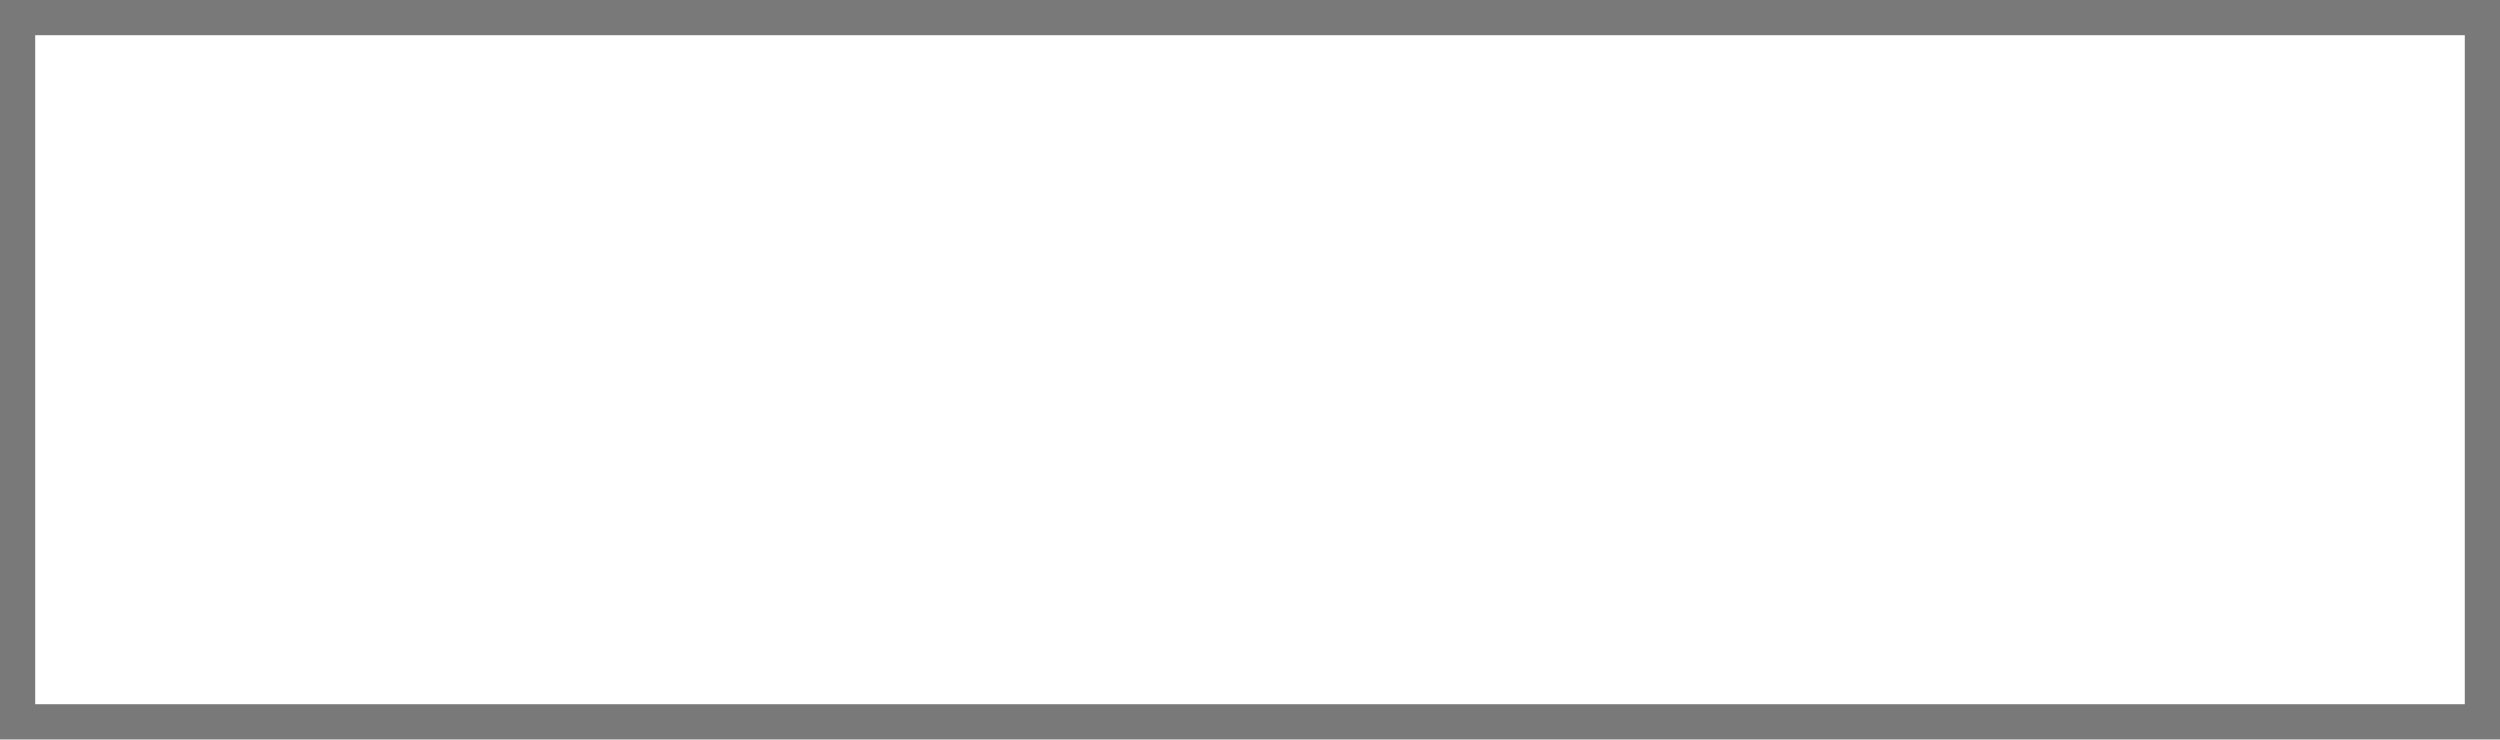
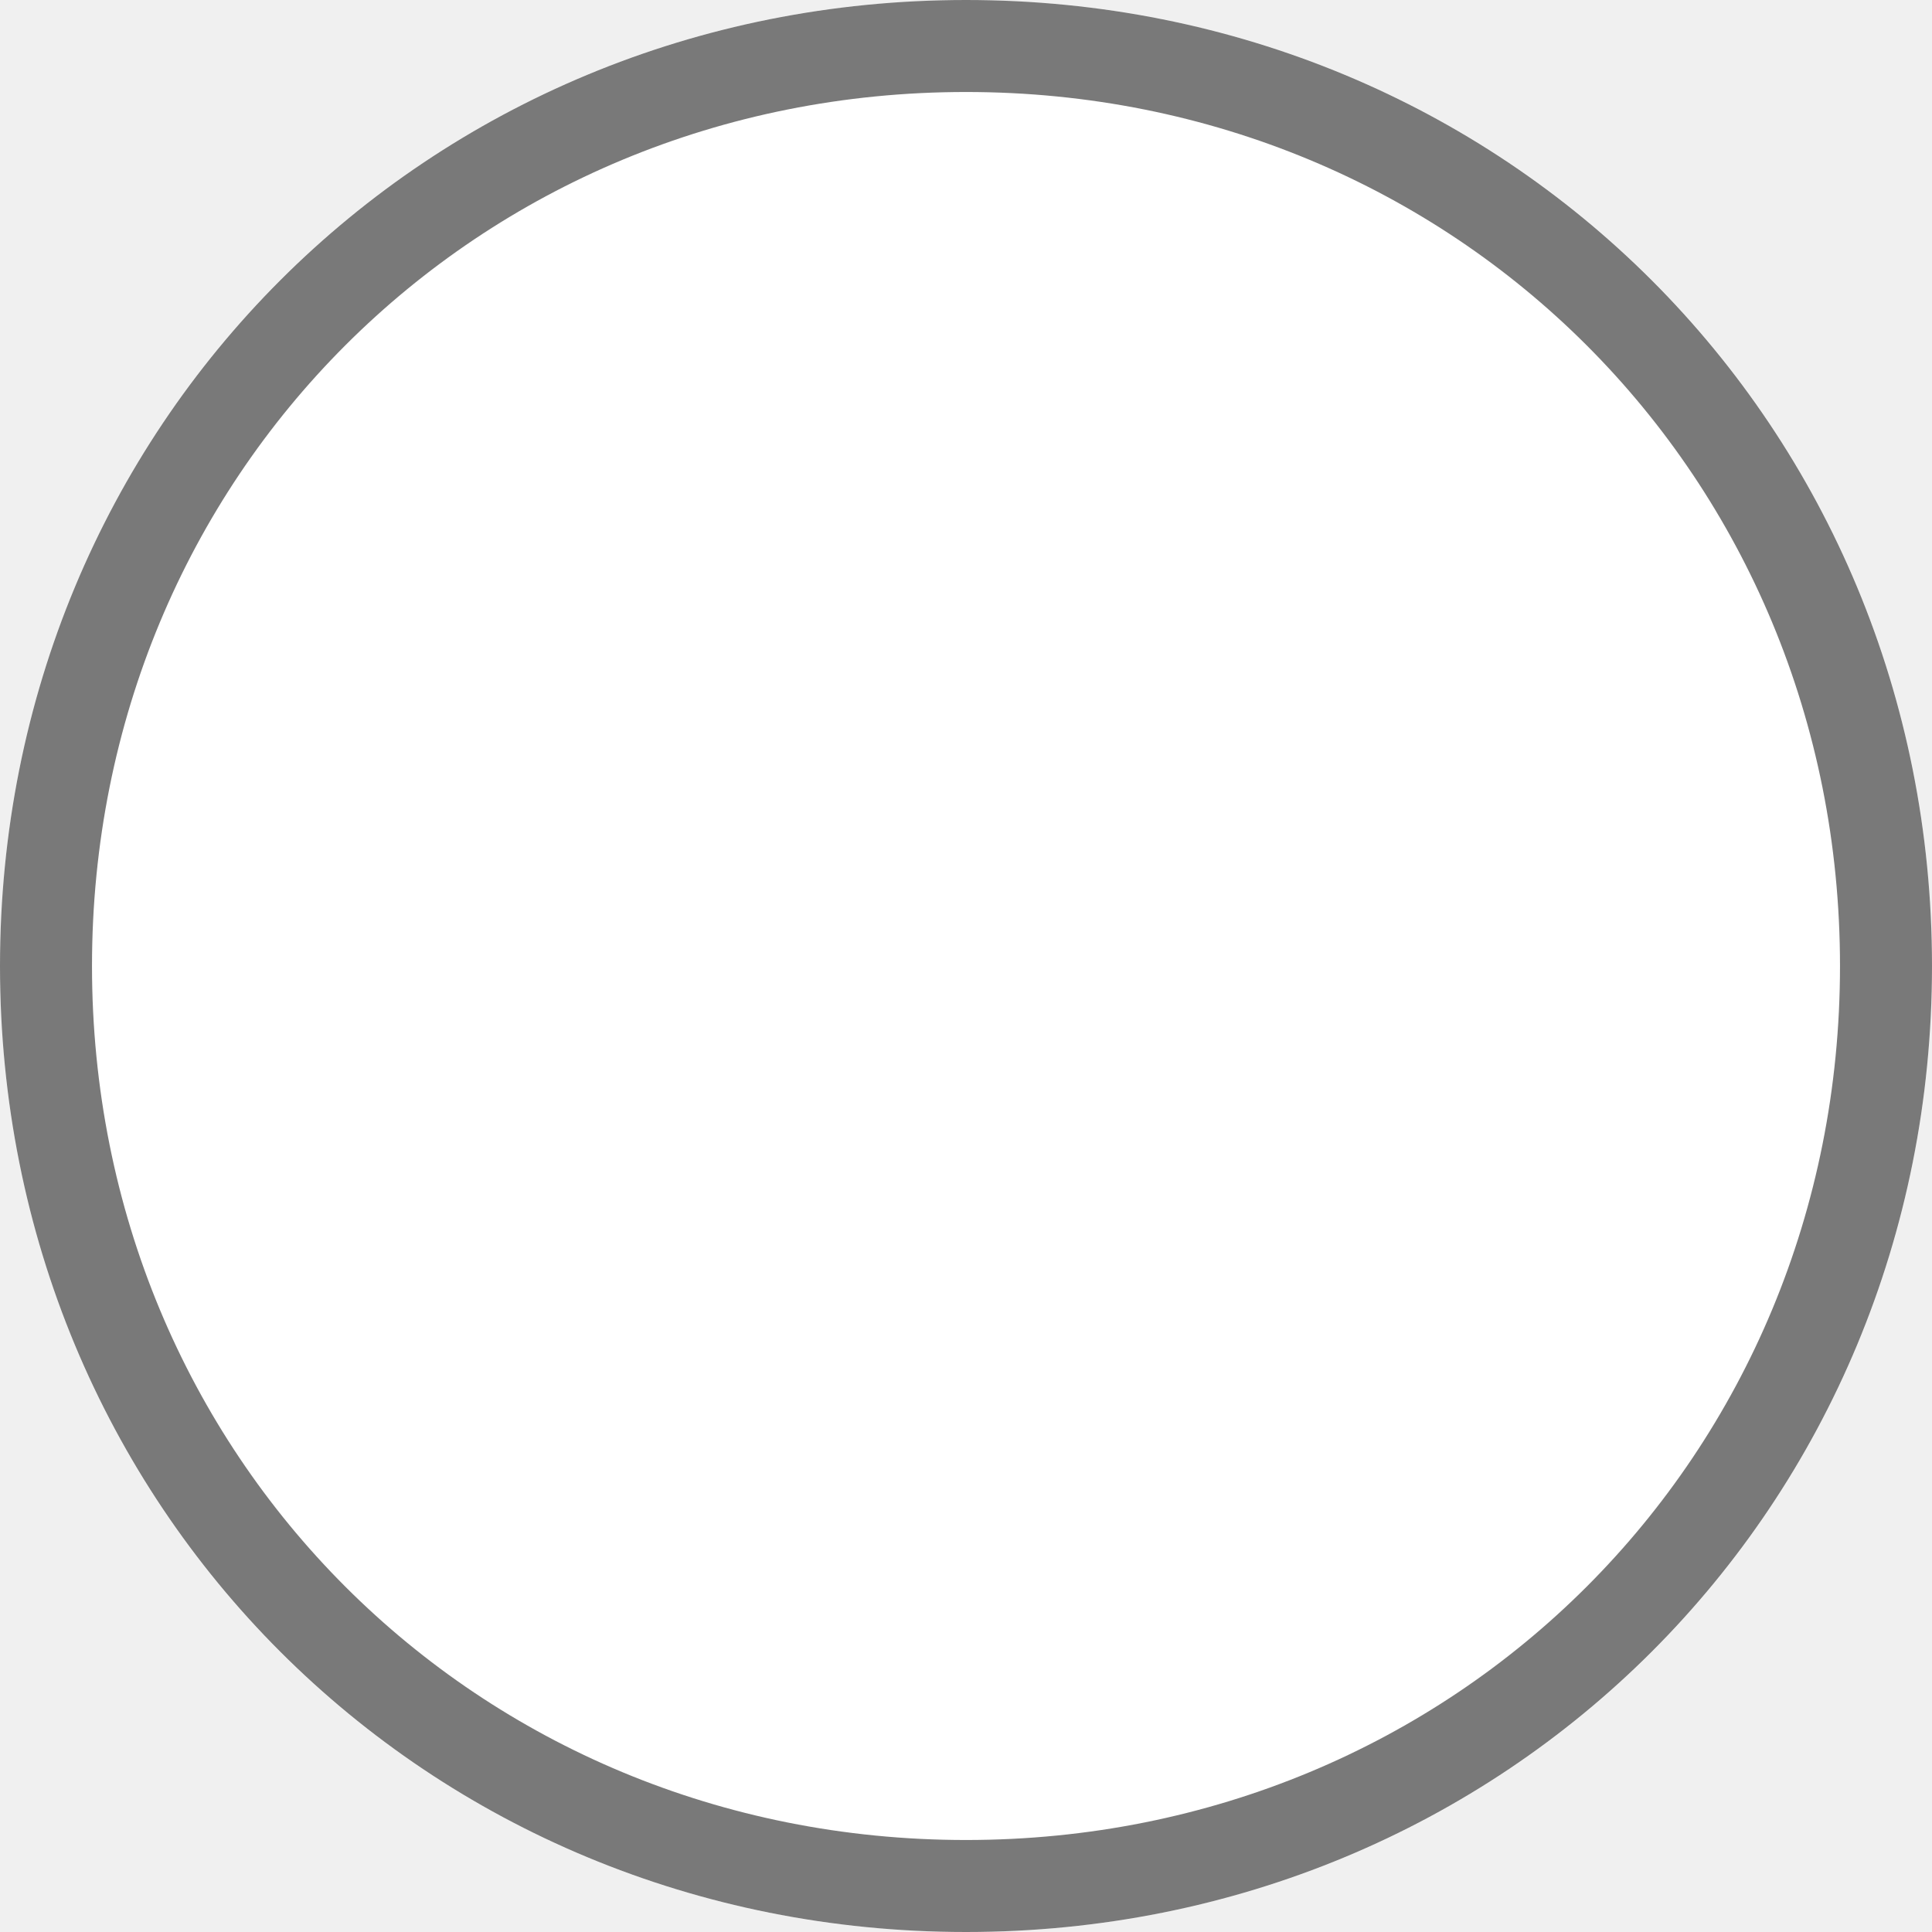
- <svg xmlns="http://www.w3.org/2000/svg" version="1.1" width="71px" height="21px">
-   <defs>
-     <mask fill="white" id="clip23">
-       <path d="M 0 21  L 0 0  L 71 0  L 71 21  L 38.885 21  L 0 21  Z " fill-rule="evenodd" />
-     </mask>
-   </defs>
-   <g transform="matrix(1 0 0 1 -310 -870 )">
-     <path d="M 0 21  L 0 0  L 71 0  L 71 21  L 38.885 21  L 0 21  Z " fill-rule="nonzero" fill="#ffffff" stroke="none" transform="matrix(1 0 0 1 310 870 )" />
-     <path d="M 0 21  L 0 0  L 71 0  L 71 21  L 38.885 21  L 0 21  Z " stroke-width="2" stroke="#797979" fill="none" transform="matrix(1 0 0 1 310 870 )" mask="url(#clip23)" />
+ <svg xmlns="http://www.w3.org/2000/svg" version="1.1" width="21px" height="21px">
+   <g transform="matrix(1 0 0 1 -515 -870 )">
+     <path d="M 525.5 870  C 531.38 870  536 874.62  536 880.5  C 536 886.38  531.38 891  525.5 891  C 519.62 891  515 886.38  515 880.5  C 515 874.62  519.62 870  525.5 870  Z " fill-rule="nonzero" fill="#ffffff" stroke="none" />
+     <path d="M 525.5 870.5  C 531.1 870.5  535.5 874.9  535.5 880.5  C 535.5 886.1  531.1 890.5  525.5 890.5  C 519.9 890.5  515.5 886.1  515.5 880.5  C 515.5 874.9  519.9 870.5  525.5 870.5  Z " stroke-width="1" stroke="#797979" fill="none" />
  </g>
</svg>
